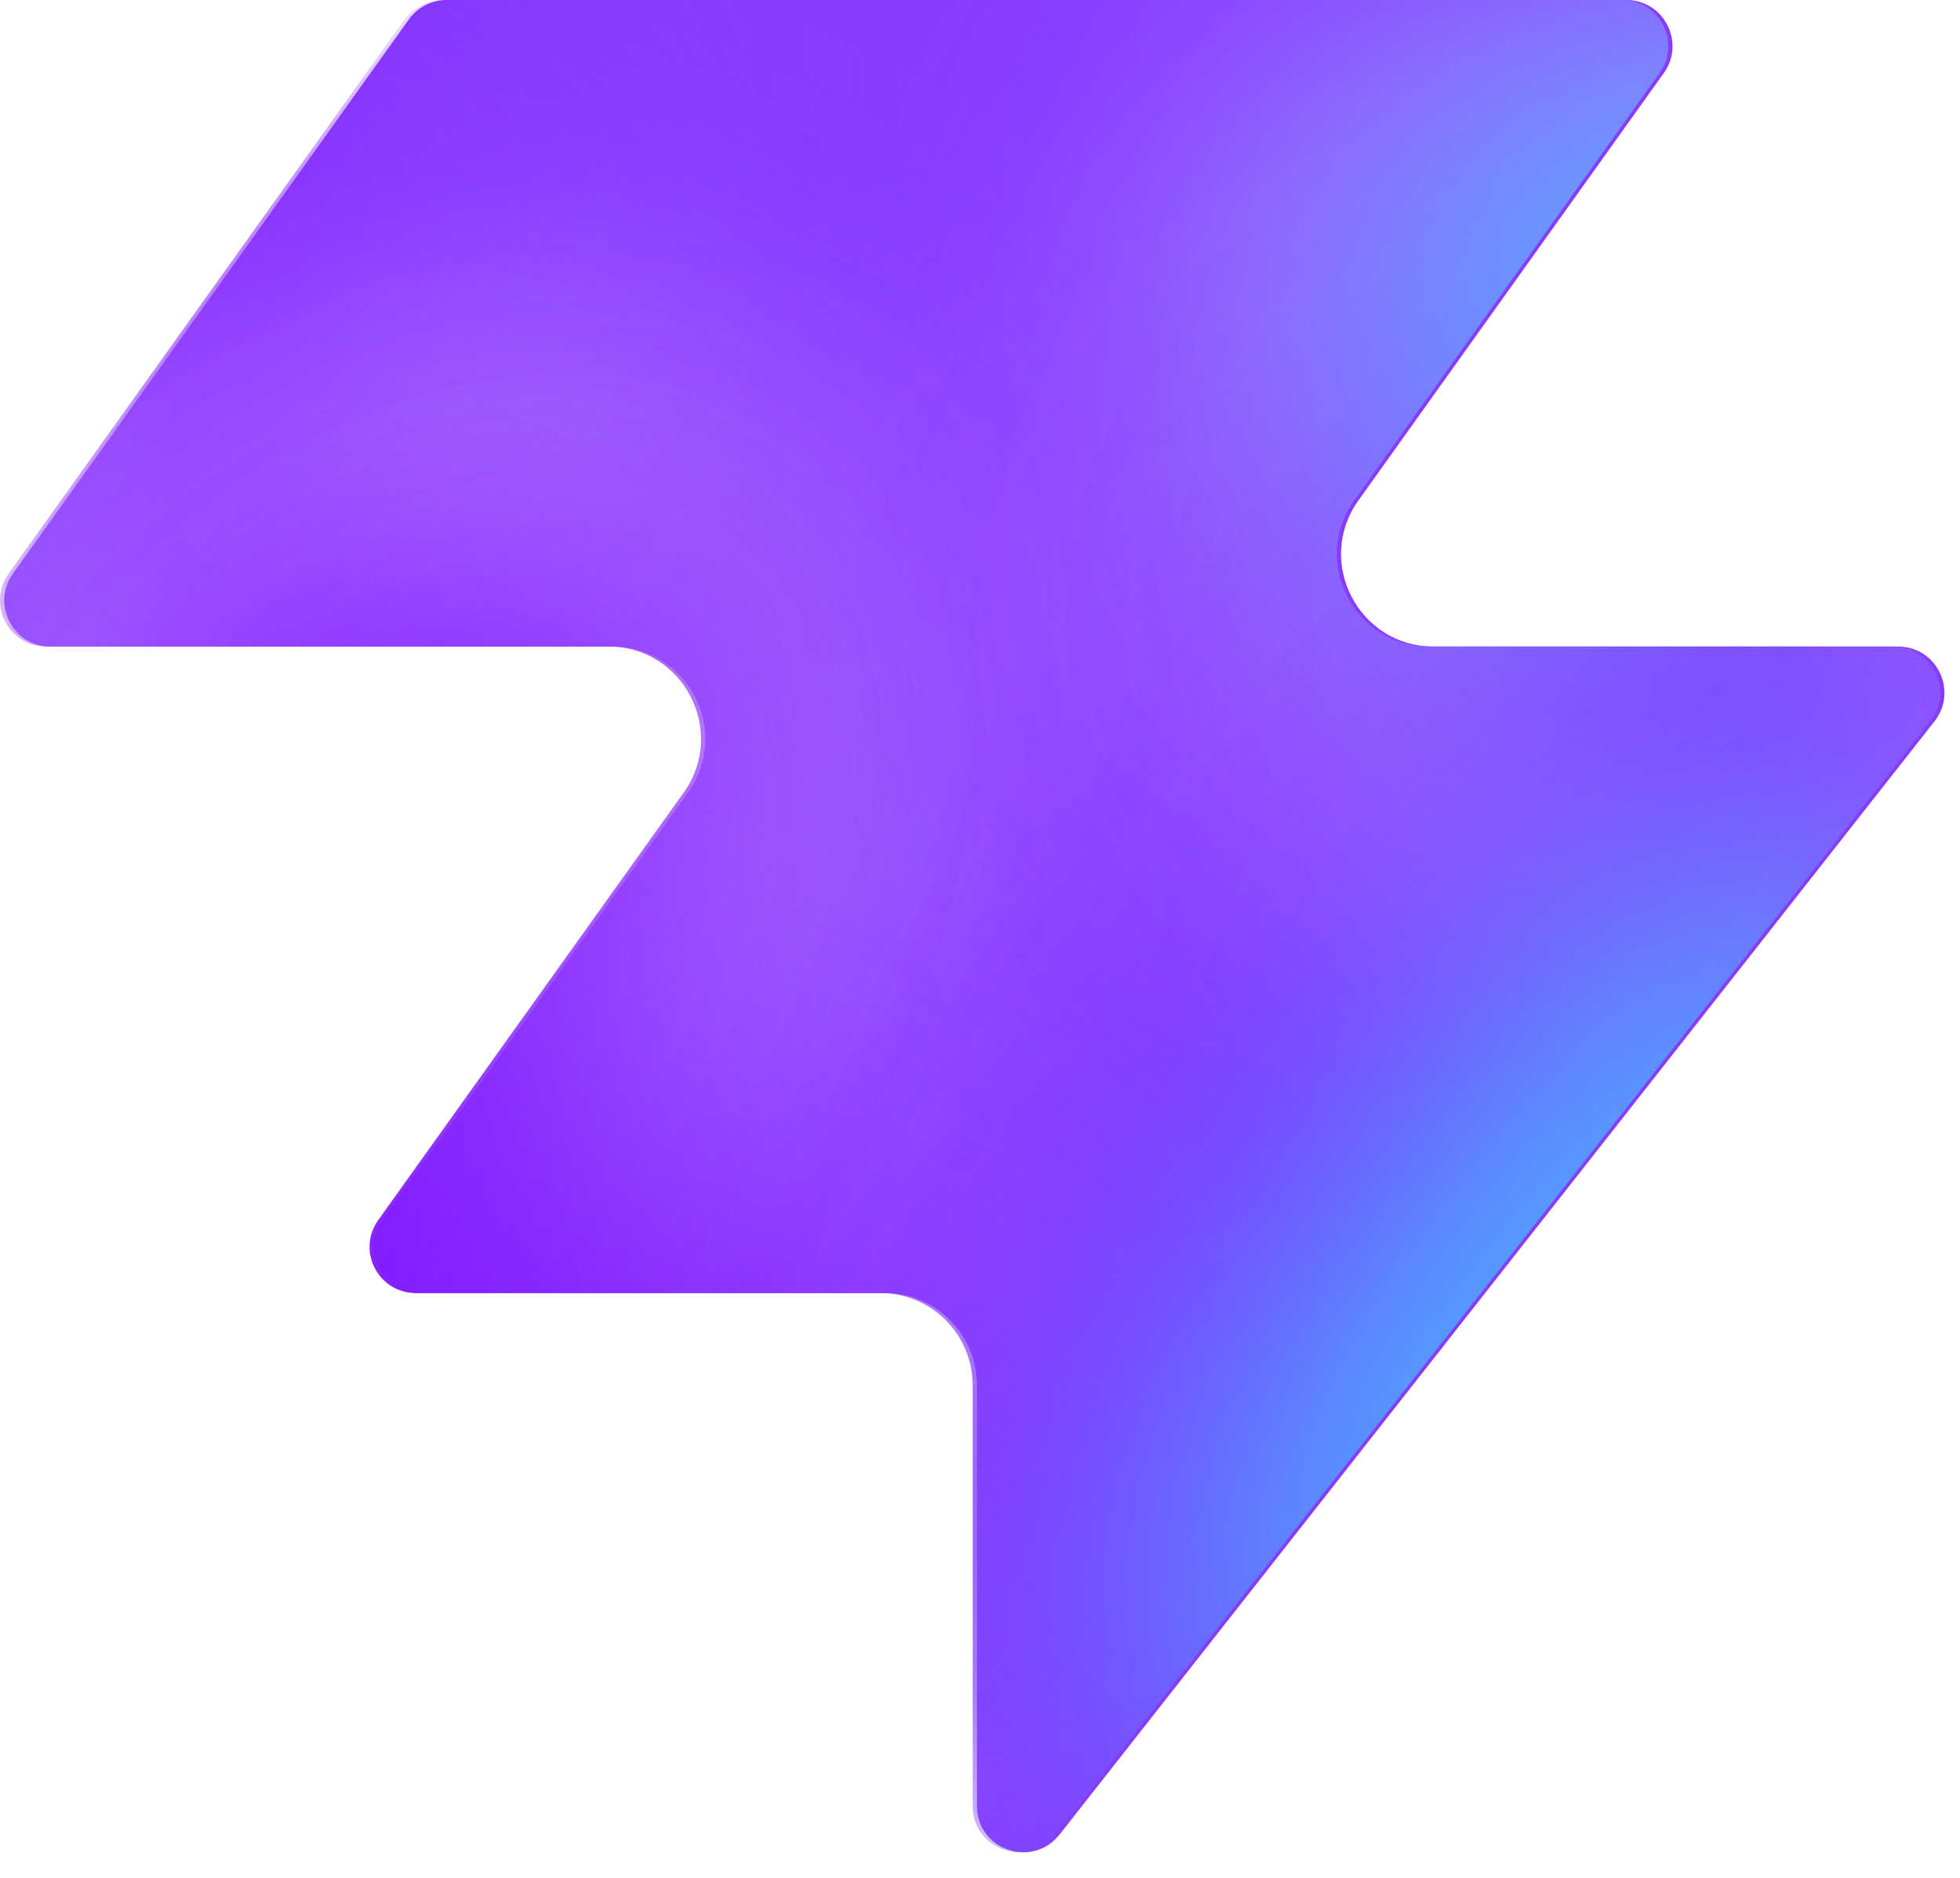
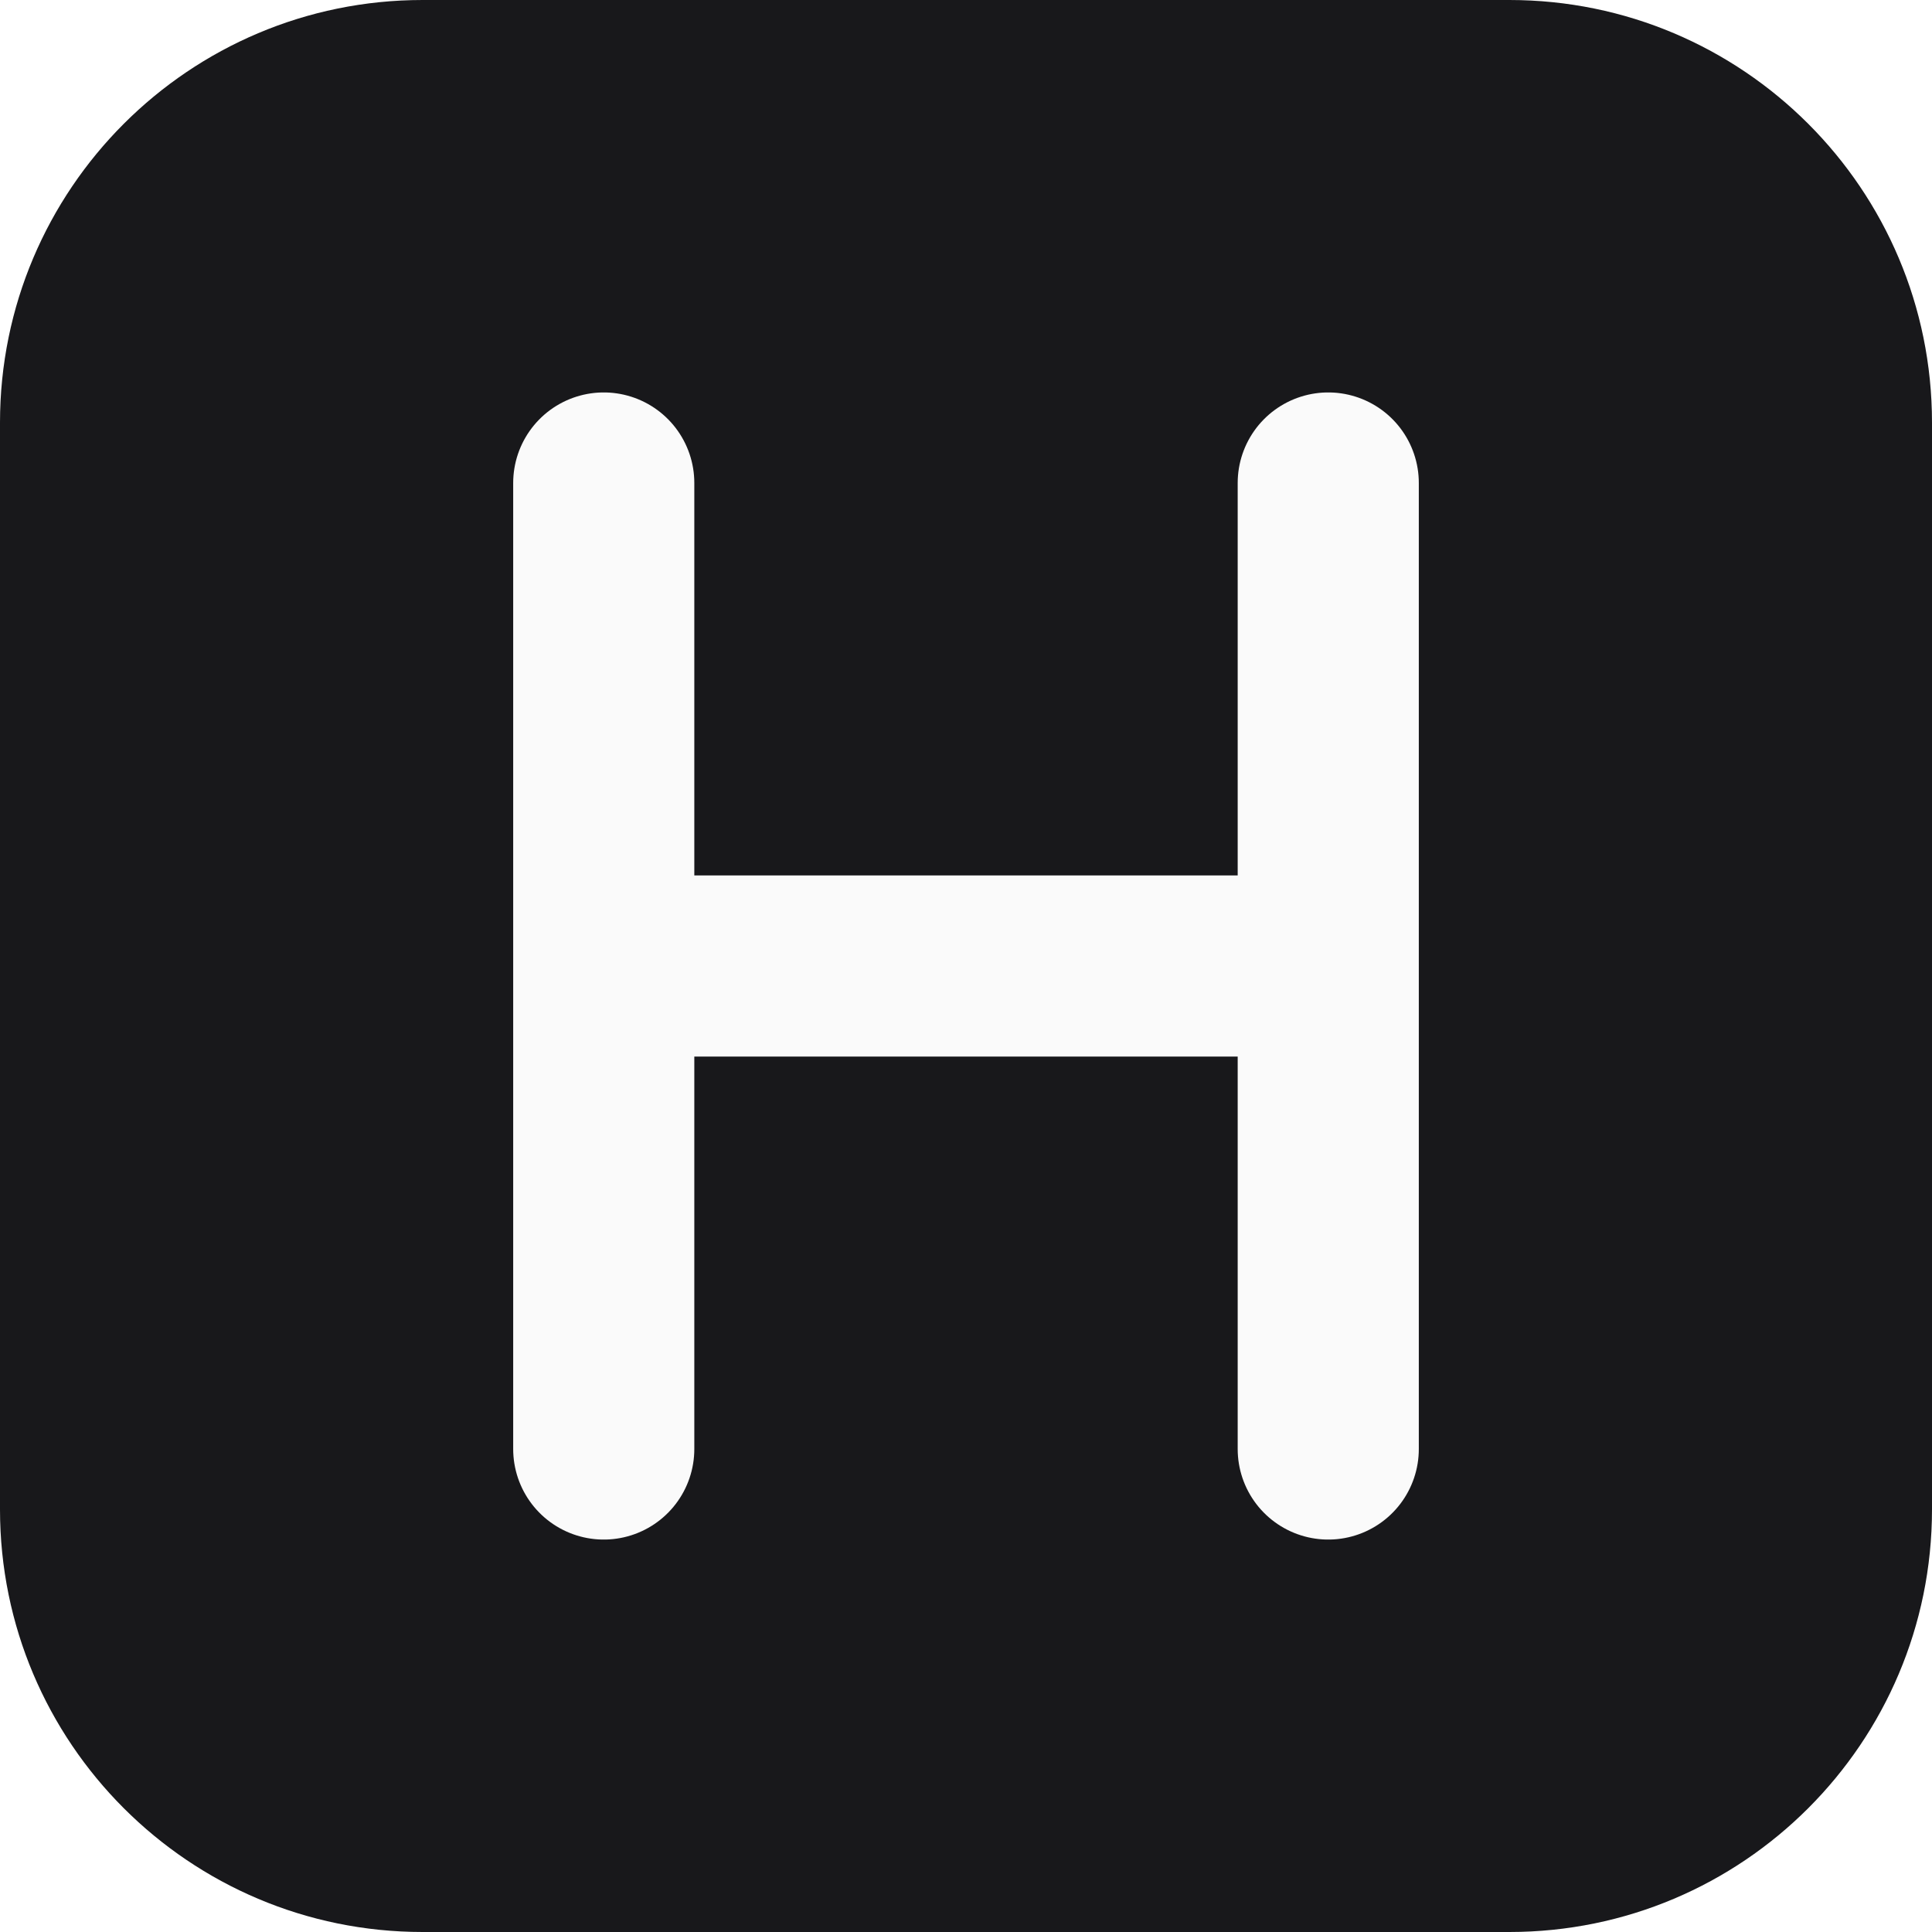
- <svg xmlns="http://www.w3.org/2000/svg" width="48" height="46" fill="none" viewBox="0 0 48 46">
-   <path fill="#863bff" d="M25.946 44.938c-.664.845-2.021.375-2.021-.698V33.937a2.26 2.26 0 0 0-2.262-2.262H10.287c-.92 0-1.456-1.04-.92-1.788l7.48-10.471c1.07-1.497 0-3.578-1.842-3.578H1.237c-.92 0-1.456-1.04-.92-1.788L10.013.474c.214-.297.556-.474.92-.474h28.894c.92 0 1.456 1.04.92 1.788l-7.48 10.471c-1.07 1.498 0 3.579 1.842 3.579h11.377c.943 0 1.473 1.088.89 1.83L25.947 44.94z" style="fill:#863bff;fill:color(display-p3 .525 .23 1);fill-opacity:1" />
-   <mask id="a" width="48" height="46" x="0" y="0" maskUnits="userSpaceOnUse" style="mask-type:alpha">
-     <path fill="#000" d="M25.842 44.938c-.664.844-2.021.375-2.021-.698V33.937a2.26 2.26 0 0 0-2.262-2.262H10.183c-.92 0-1.456-1.04-.92-1.788l7.48-10.471c1.07-1.498 0-3.579-1.842-3.579H1.133c-.92 0-1.456-1.04-.92-1.787L9.91.473c.214-.297.556-.474.92-.474h28.894c.92 0 1.456 1.04.92 1.788l-7.48 10.471c-1.07 1.498 0 3.578 1.842 3.578h11.377c.943 0 1.473 1.088.89 1.832L25.843 44.94z" style="fill:#000;fill-opacity:1" />
-   </mask>
-   <g mask="url(#a)">
-     <g filter="url(#b)">
-       <ellipse cx="5.508" cy="14.704" fill="#ede6ff" rx="5.508" ry="14.704" style="fill:#ede6ff;fill:color(display-p3 .927 .903 1);fill-opacity:1" transform="matrix(.00324 1 1 -.00324 -4.47 31.516)" />
-     </g>
-     <g filter="url(#c)">
-       <ellipse cx="10.399" cy="29.851" fill="#ede6ff" rx="10.399" ry="29.851" style="fill:#ede6ff;fill:color(display-p3 .927 .903 1);fill-opacity:1" transform="matrix(.00324 1 1 -.00324 -39.328 7.883)" />
-     </g>
-     <g filter="url(#d)">
-       <ellipse cx="5.508" cy="30.487" fill="#7e14ff" rx="5.508" ry="30.487" style="fill:#7e14ff;fill:color(display-p3 .492 .077 1);fill-opacity:1" transform="rotate(89.814 -25.913 -14.639)scale(1 -1)" />
-     </g>
-     <g filter="url(#e)">
-       <ellipse cx="5.508" cy="30.599" fill="#7e14ff" rx="5.508" ry="30.599" style="fill:#7e14ff;fill:color(display-p3 .492 .077 1);fill-opacity:1" transform="rotate(89.814 -32.644 -3.334)scale(1 -1)" />
-     </g>
-     <g filter="url(#f)">
-       <ellipse cx="5.508" cy="30.599" fill="#7e14ff" rx="5.508" ry="30.599" style="fill:#7e14ff;fill:color(display-p3 .492 .077 1);fill-opacity:1" transform="matrix(.00324 1 1 -.00324 -34.34 30.47)" />
-     </g>
-     <g filter="url(#g)">
-       <ellipse cx="14.072" cy="22.078" fill="#ede6ff" rx="14.072" ry="22.078" style="fill:#ede6ff;fill:color(display-p3 .927 .903 1);fill-opacity:1" transform="rotate(93.35 24.506 48.493)scale(-1 1)" />
-     </g>
-     <g filter="url(#h)">
-       <ellipse cx="3.47" cy="21.501" fill="#7e14ff" rx="3.47" ry="21.501" style="fill:#7e14ff;fill:color(display-p3 .492 .077 1);fill-opacity:1" transform="rotate(89.009 28.708 47.59)scale(-1 1)" />
-     </g>
-     <g filter="url(#i)">
-       <ellipse cx="3.47" cy="21.501" fill="#7e14ff" rx="3.47" ry="21.501" style="fill:#7e14ff;fill:color(display-p3 .492 .077 1);fill-opacity:1" transform="rotate(89.009 28.708 47.59)scale(-1 1)" />
-     </g>
-     <g filter="url(#j)">
-       <ellipse cx=".387" cy="8.972" fill="#7e14ff" rx="4.407" ry="29.108" style="fill:#7e14ff;fill:color(display-p3 .492 .077 1);fill-opacity:1" transform="rotate(39.51 .387 8.972)" />
-     </g>
-     <g filter="url(#k)">
-       <ellipse cx="47.523" cy="-6.092" fill="#7e14ff" rx="4.407" ry="29.108" style="fill:#7e14ff;fill:color(display-p3 .492 .077 1);fill-opacity:1" transform="rotate(37.892 47.523 -6.092)" />
-     </g>
-     <g filter="url(#l)">
-       <ellipse cx="41.412" cy="6.333" fill="#47bfff" rx="5.971" ry="9.665" style="fill:#47bfff;fill:color(display-p3 .28 .748 1);fill-opacity:1" transform="rotate(37.892 41.412 6.333)" />
-     </g>
-     <g filter="url(#m)">
-       <ellipse cx="-1.879" cy="38.332" fill="#7e14ff" rx="4.407" ry="29.108" style="fill:#7e14ff;fill:color(display-p3 .492 .077 1);fill-opacity:1" transform="rotate(37.892 -1.88 38.332)" />
-     </g>
-     <g filter="url(#n)">
-       <ellipse cx="-1.879" cy="38.332" fill="#7e14ff" rx="4.407" ry="29.108" style="fill:#7e14ff;fill:color(display-p3 .492 .077 1);fill-opacity:1" transform="rotate(37.892 -1.88 38.332)" />
-     </g>
-     <g filter="url(#o)">
-       <ellipse cx="35.651" cy="29.907" fill="#7e14ff" rx="4.407" ry="29.108" style="fill:#7e14ff;fill:color(display-p3 .492 .077 1);fill-opacity:1" transform="rotate(37.892 35.651 29.907)" />
-     </g>
-     <g filter="url(#p)">
-       <ellipse cx="38.418" cy="32.4" fill="#47bfff" rx="5.971" ry="15.297" style="fill:#47bfff;fill:color(display-p3 .28 .748 1);fill-opacity:1" transform="rotate(37.892 38.418 32.4)" />
-     </g>
-   </g>
-   <defs>
-     <filter id="b" width="60.045" height="41.654" x="-19.77" y="16.149" color-interpolation-filters="sRGB" filterUnits="userSpaceOnUse">
-       <feFlood flood-opacity="0" result="BackgroundImageFix" />
-       <feBlend in="SourceGraphic" in2="BackgroundImageFix" result="shape" />
-       <feGaussianBlur result="effect1_foregroundBlur_2002_17158" stdDeviation="7.659" />
-     </filter>
-     <filter id="c" width="90.34" height="51.437" x="-54.613" y="-7.533" color-interpolation-filters="sRGB" filterUnits="userSpaceOnUse">
-       <feFlood flood-opacity="0" result="BackgroundImageFix" />
-       <feBlend in="SourceGraphic" in2="BackgroundImageFix" result="shape" />
-       <feGaussianBlur result="effect1_foregroundBlur_2002_17158" stdDeviation="7.659" />
-     </filter>
-     <filter id="d" width="79.355" height="29.4" x="-49.64" y="2.03" color-interpolation-filters="sRGB" filterUnits="userSpaceOnUse">
-       <feFlood flood-opacity="0" result="BackgroundImageFix" />
-       <feBlend in="SourceGraphic" in2="BackgroundImageFix" result="shape" />
-       <feGaussianBlur result="effect1_foregroundBlur_2002_17158" stdDeviation="4.596" />
-     </filter>
-     <filter id="e" width="79.579" height="29.4" x="-45.045" y="20.029" color-interpolation-filters="sRGB" filterUnits="userSpaceOnUse">
-       <feFlood flood-opacity="0" result="BackgroundImageFix" />
-       <feBlend in="SourceGraphic" in2="BackgroundImageFix" result="shape" />
-       <feGaussianBlur result="effect1_foregroundBlur_2002_17158" stdDeviation="4.596" />
-     </filter>
-     <filter id="f" width="79.579" height="29.4" x="-43.513" y="21.178" color-interpolation-filters="sRGB" filterUnits="userSpaceOnUse">
-       <feFlood flood-opacity="0" result="BackgroundImageFix" />
-       <feBlend in="SourceGraphic" in2="BackgroundImageFix" result="shape" />
-       <feGaussianBlur result="effect1_foregroundBlur_2002_17158" stdDeviation="4.596" />
-     </filter>
-     <filter id="g" width="74.749" height="58.852" x="15.756" y="-17.901" color-interpolation-filters="sRGB" filterUnits="userSpaceOnUse">
-       <feFlood flood-opacity="0" result="BackgroundImageFix" />
-       <feBlend in="SourceGraphic" in2="BackgroundImageFix" result="shape" />
-       <feGaussianBlur result="effect1_foregroundBlur_2002_17158" stdDeviation="7.659" />
-     </filter>
-     <filter id="h" width="61.377" height="25.362" x="23.548" y="2.284" color-interpolation-filters="sRGB" filterUnits="userSpaceOnUse">
-       <feFlood flood-opacity="0" result="BackgroundImageFix" />
-       <feBlend in="SourceGraphic" in2="BackgroundImageFix" result="shape" />
-       <feGaussianBlur result="effect1_foregroundBlur_2002_17158" stdDeviation="4.596" />
-     </filter>
-     <filter id="i" width="61.377" height="25.362" x="23.548" y="2.284" color-interpolation-filters="sRGB" filterUnits="userSpaceOnUse">
-       <feFlood flood-opacity="0" result="BackgroundImageFix" />
-       <feBlend in="SourceGraphic" in2="BackgroundImageFix" result="shape" />
-       <feGaussianBlur result="effect1_foregroundBlur_2002_17158" stdDeviation="4.596" />
-     </filter>
-     <filter id="j" width="56.045" height="63.649" x="-27.636" y="-22.853" color-interpolation-filters="sRGB" filterUnits="userSpaceOnUse">
-       <feFlood flood-opacity="0" result="BackgroundImageFix" />
-       <feBlend in="SourceGraphic" in2="BackgroundImageFix" result="shape" />
-       <feGaussianBlur result="effect1_foregroundBlur_2002_17158" stdDeviation="4.596" />
-     </filter>
-     <filter id="k" width="54.814" height="64.646" x="20.116" y="-38.415" color-interpolation-filters="sRGB" filterUnits="userSpaceOnUse">
-       <feFlood flood-opacity="0" result="BackgroundImageFix" />
-       <feBlend in="SourceGraphic" in2="BackgroundImageFix" result="shape" />
-       <feGaussianBlur result="effect1_foregroundBlur_2002_17158" stdDeviation="4.596" />
-     </filter>
-     <filter id="l" width="33.541" height="35.313" x="24.641" y="-11.323" color-interpolation-filters="sRGB" filterUnits="userSpaceOnUse">
-       <feFlood flood-opacity="0" result="BackgroundImageFix" />
-       <feBlend in="SourceGraphic" in2="BackgroundImageFix" result="shape" />
-       <feGaussianBlur result="effect1_foregroundBlur_2002_17158" stdDeviation="4.596" />
-     </filter>
-     <filter id="m" width="54.814" height="64.646" x="-29.286" y="6.009" color-interpolation-filters="sRGB" filterUnits="userSpaceOnUse">
-       <feFlood flood-opacity="0" result="BackgroundImageFix" />
-       <feBlend in="SourceGraphic" in2="BackgroundImageFix" result="shape" />
-       <feGaussianBlur result="effect1_foregroundBlur_2002_17158" stdDeviation="4.596" />
-     </filter>
-     <filter id="n" width="54.814" height="64.646" x="-29.286" y="6.009" color-interpolation-filters="sRGB" filterUnits="userSpaceOnUse">
-       <feFlood flood-opacity="0" result="BackgroundImageFix" />
-       <feBlend in="SourceGraphic" in2="BackgroundImageFix" result="shape" />
-       <feGaussianBlur result="effect1_foregroundBlur_2002_17158" stdDeviation="4.596" />
-     </filter>
-     <filter id="o" width="54.814" height="64.646" x="8.244" y="-2.416" color-interpolation-filters="sRGB" filterUnits="userSpaceOnUse">
-       <feFlood flood-opacity="0" result="BackgroundImageFix" />
-       <feBlend in="SourceGraphic" in2="BackgroundImageFix" result="shape" />
-       <feGaussianBlur result="effect1_foregroundBlur_2002_17158" stdDeviation="4.596" />
-     </filter>
-     <filter id="p" width="39.409" height="43.623" x="18.713" y="10.588" color-interpolation-filters="sRGB" filterUnits="userSpaceOnUse">
-       <feFlood flood-opacity="0" result="BackgroundImageFix" />
-       <feBlend in="SourceGraphic" in2="BackgroundImageFix" result="shape" />
-       <feGaussianBlur result="effect1_foregroundBlur_2002_17158" stdDeviation="4.596" />
-     </filter>
-   </defs>
+ <svg xmlns="http://www.w3.org/2000/svg" viewBox="0 0 32 32">
+   <rect width="32" height="32" rx="7" fill="#18181b" />
+   <path d="M10 8v16M22 8v16M10 16h12" stroke="#fafafa" stroke-width="3" stroke-linecap="round" />
</svg>
